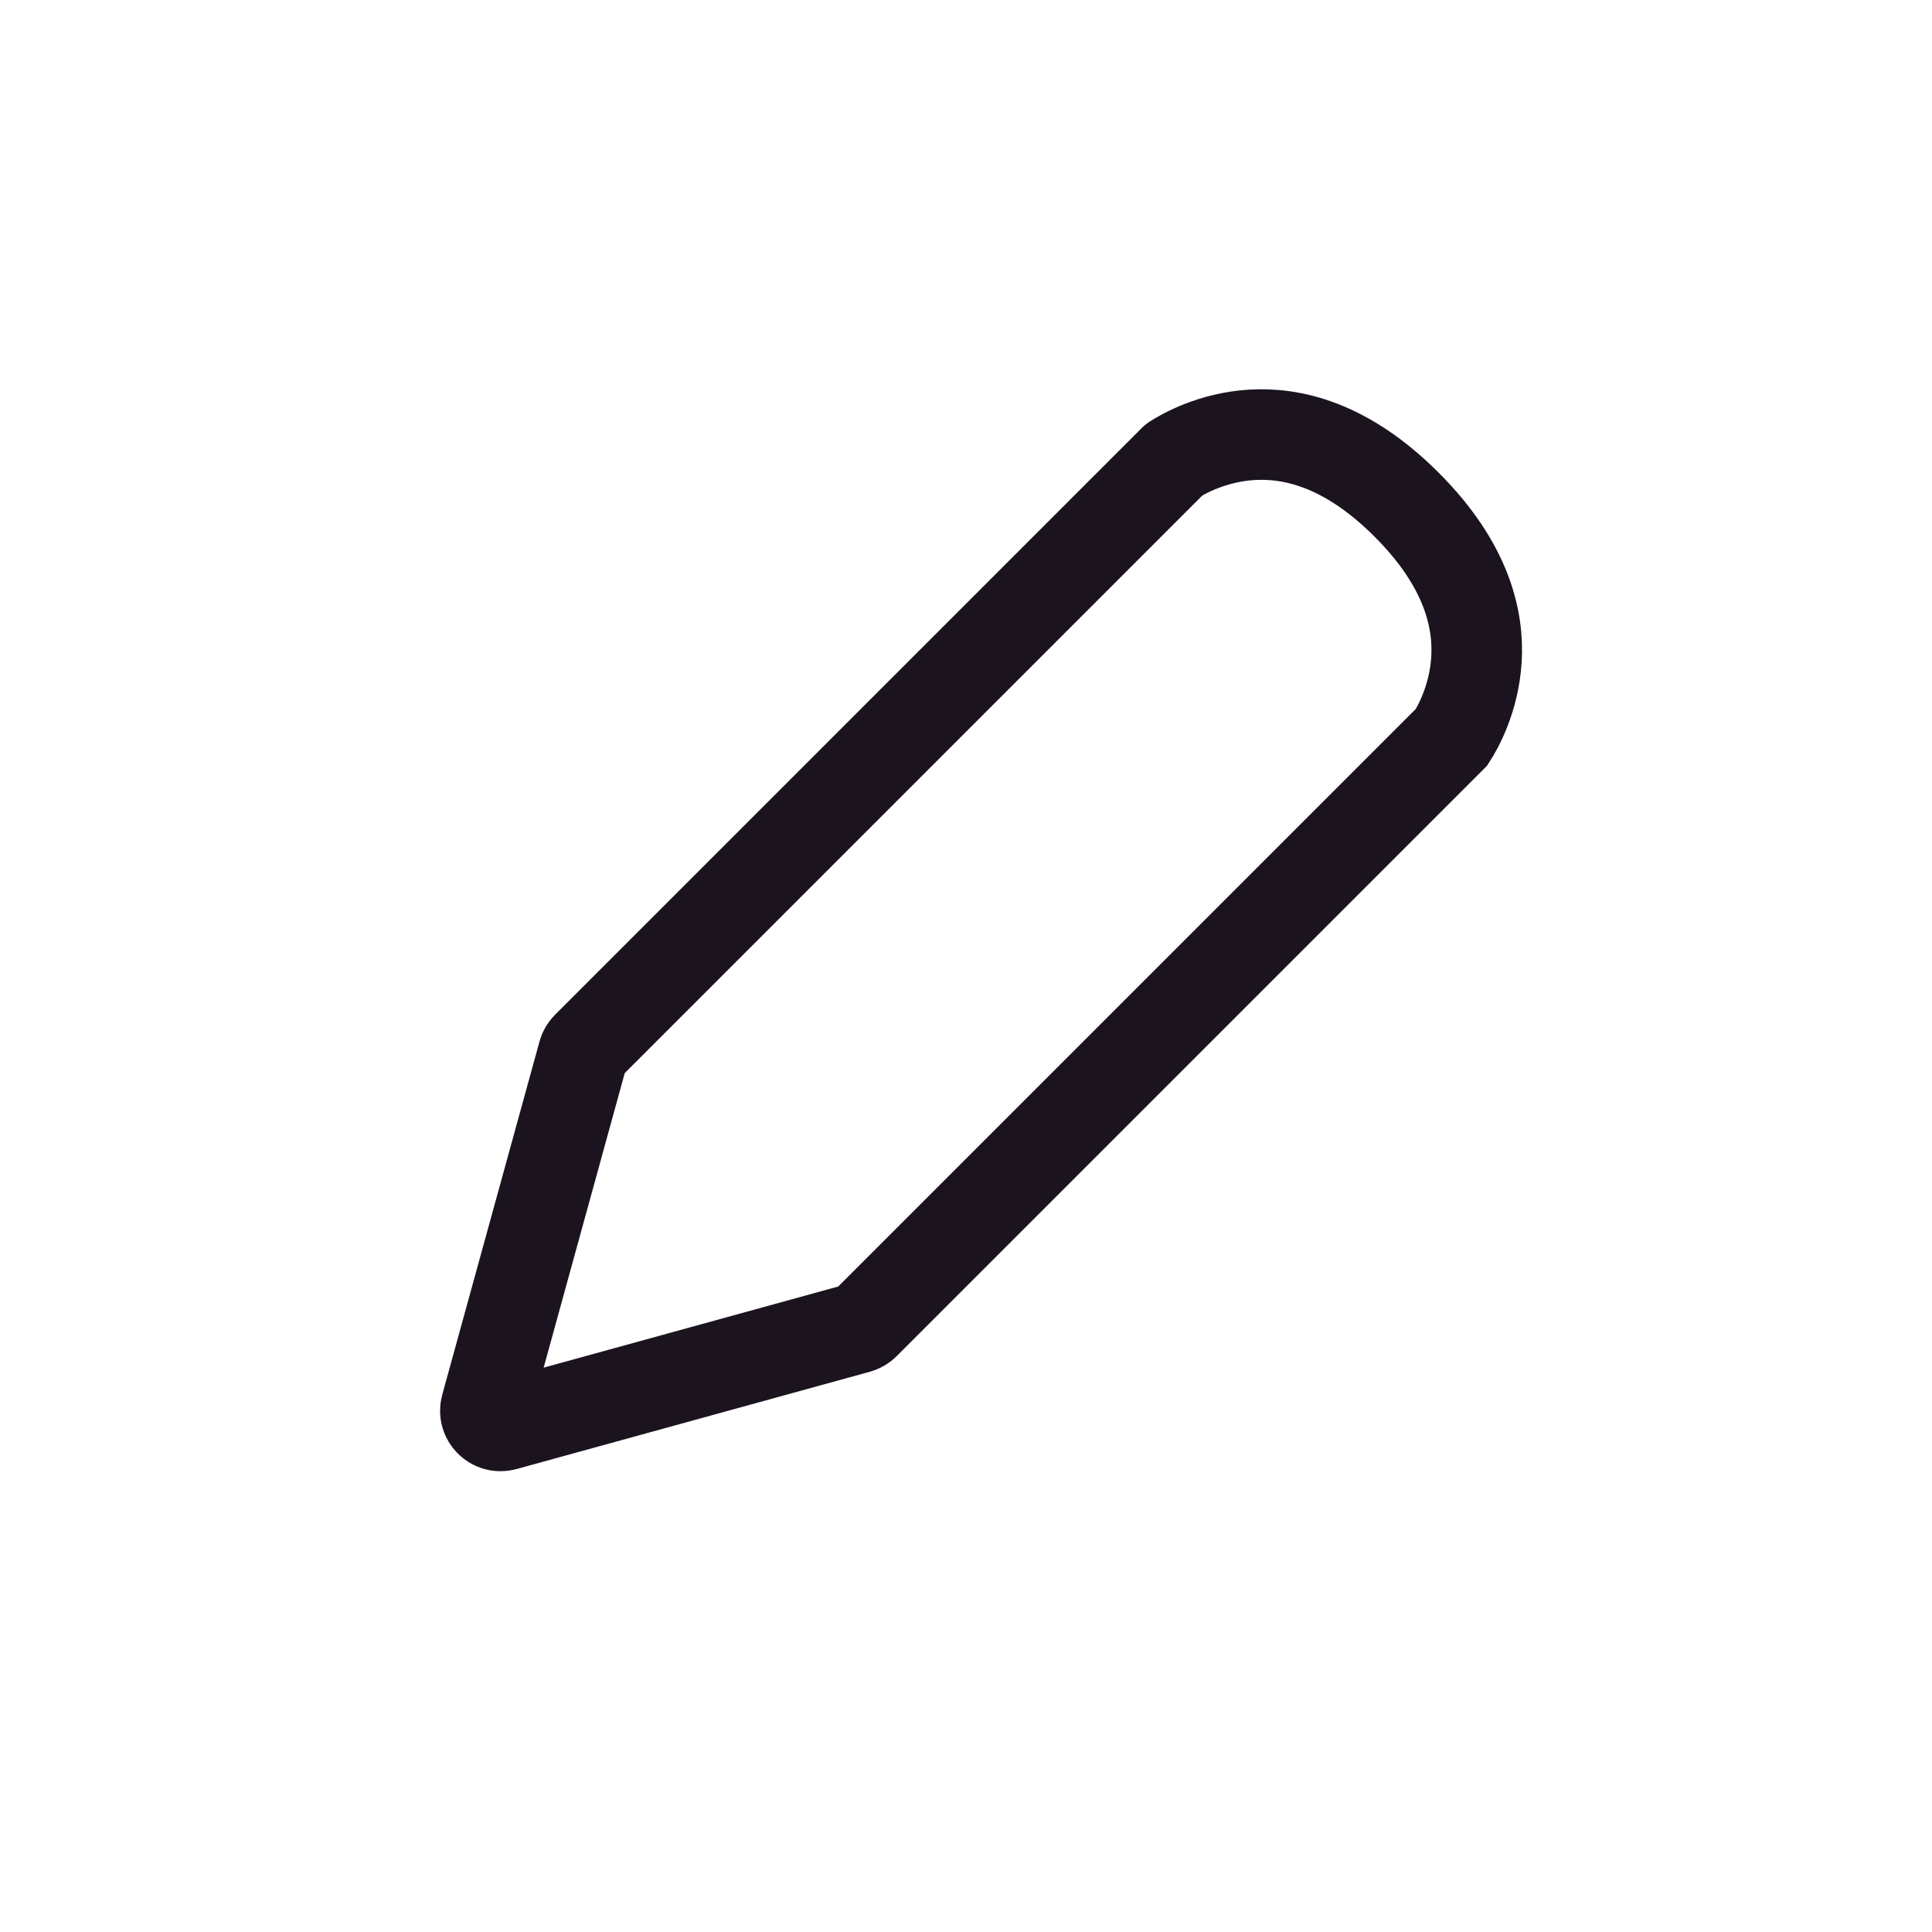
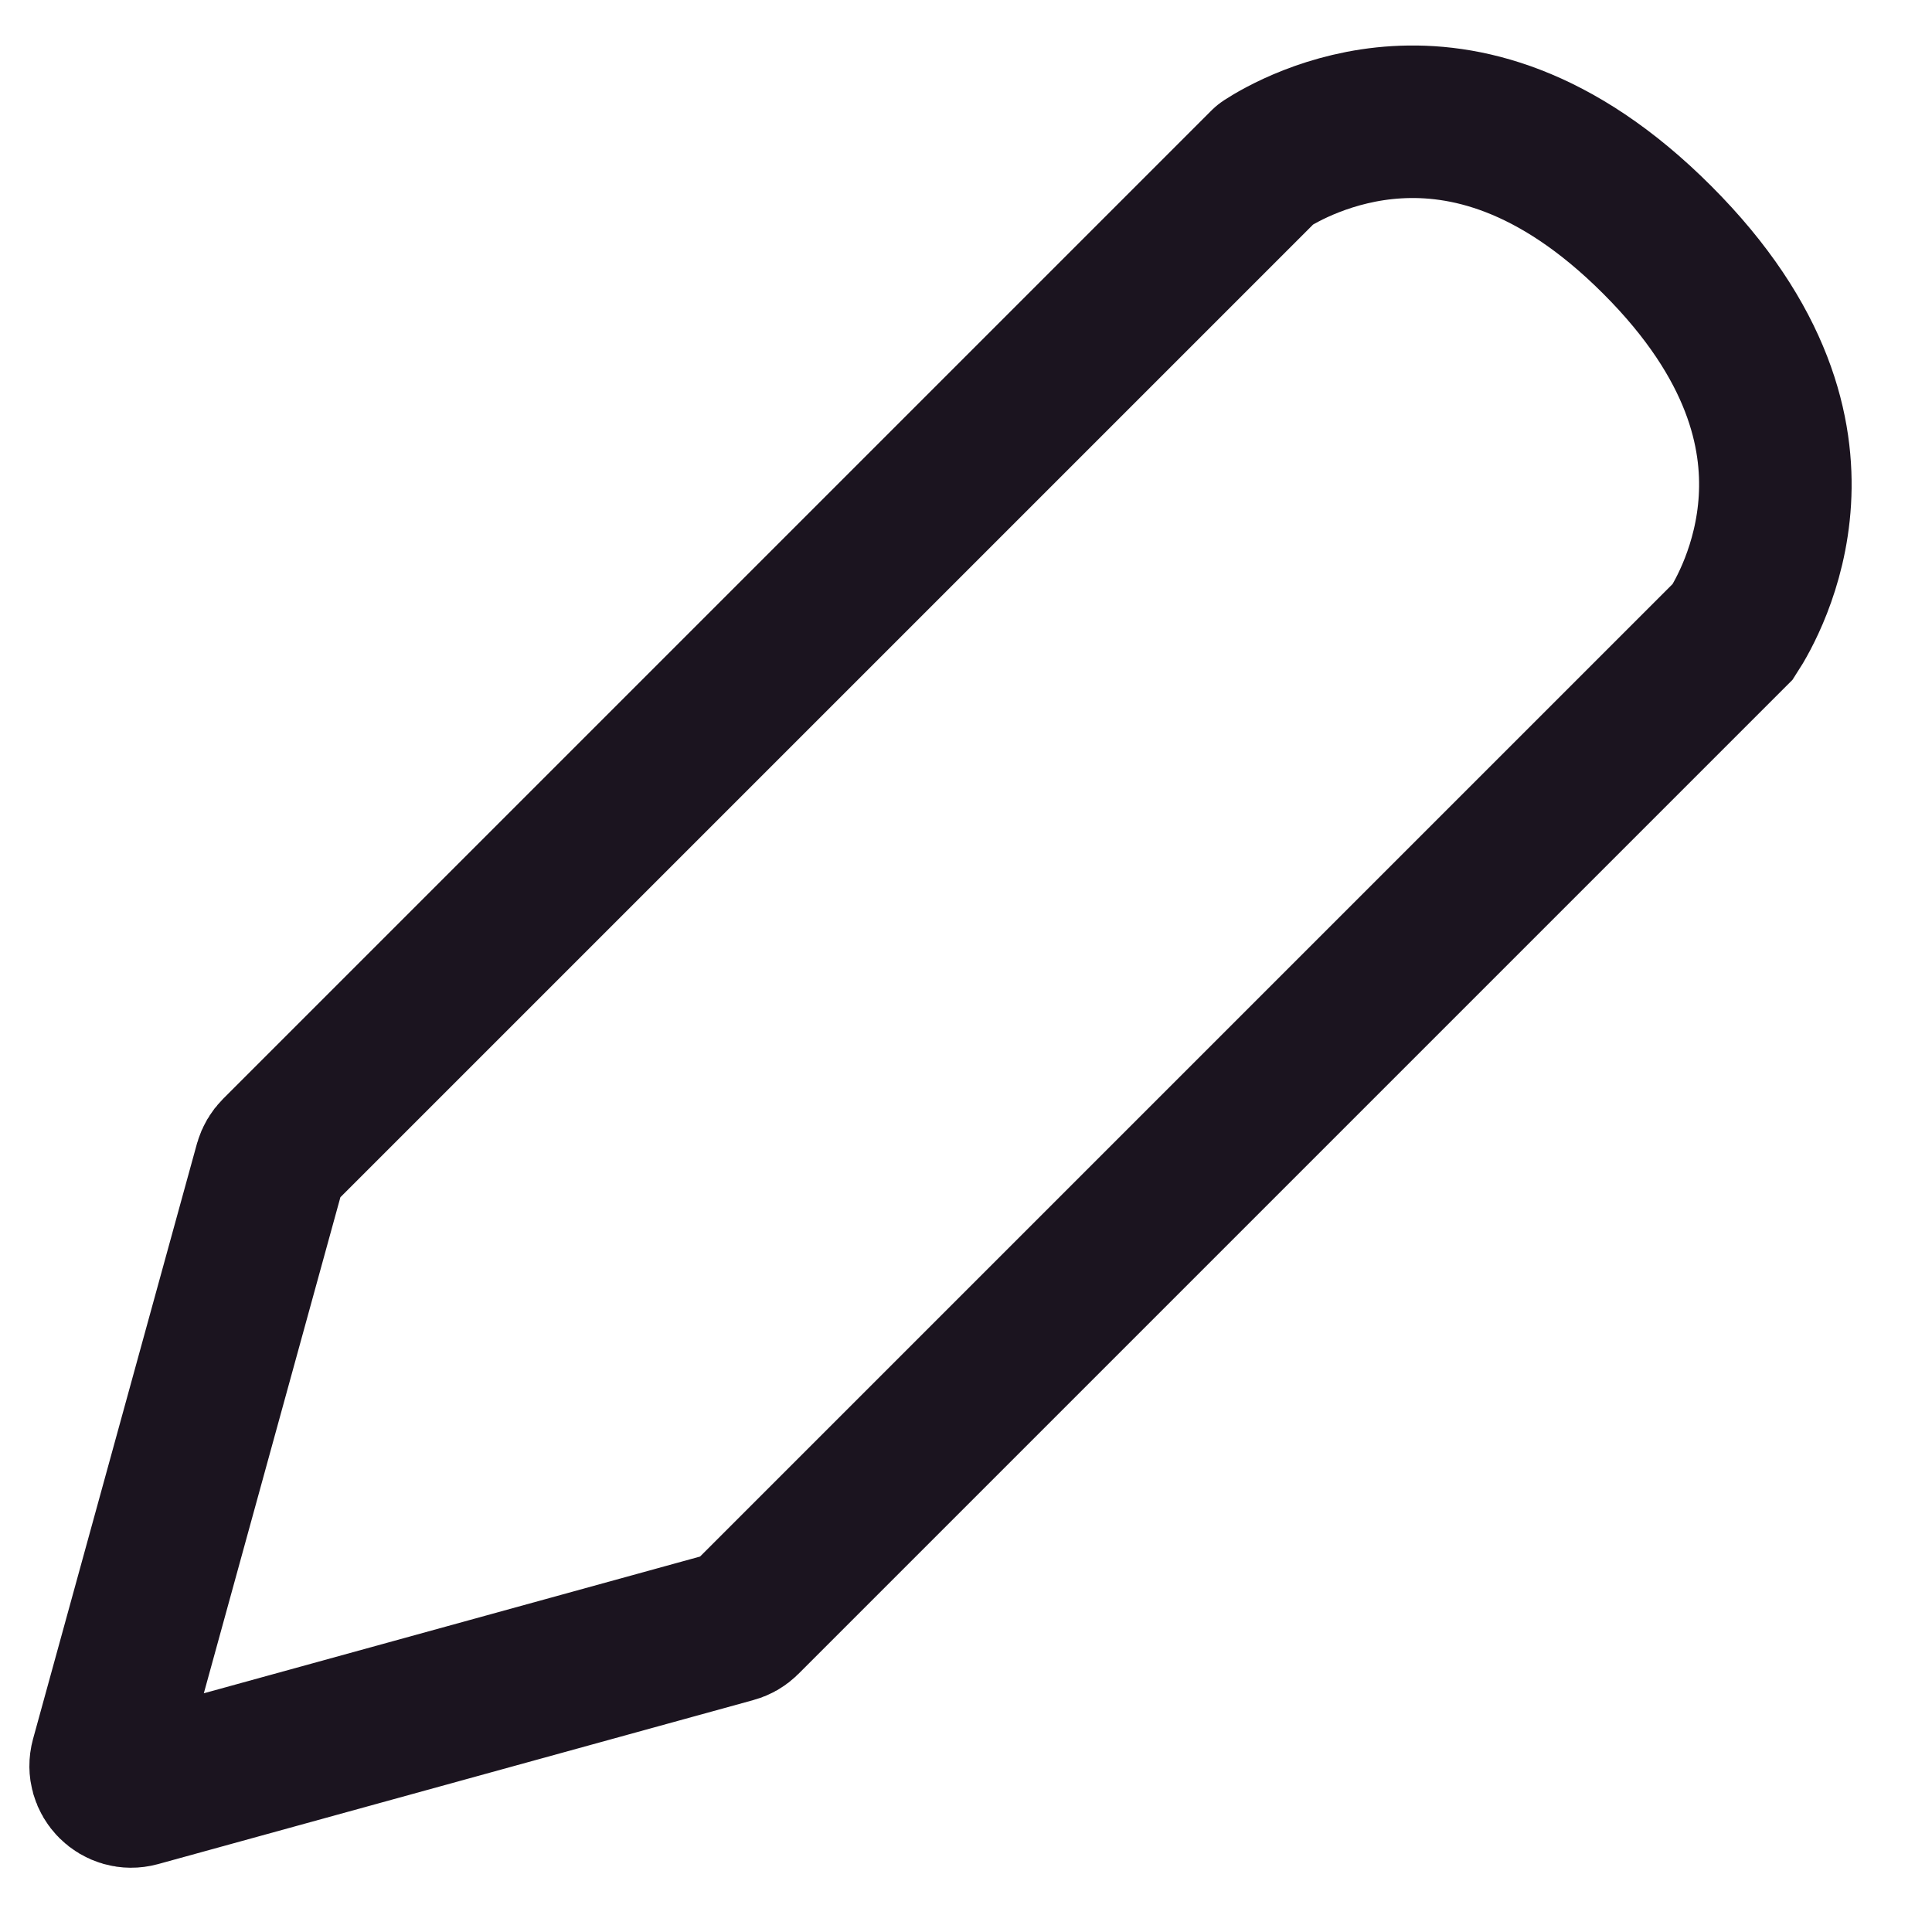
- <svg xmlns="http://www.w3.org/2000/svg" width="32" height="32" viewBox="0 0 32 32" fill="none">
-   <path d="M19.445 7.616C19.445 7.615 19.446 7.615 19.446 7.615C19.589 7.522 20.075 7.241 20.738 7.202C21.385 7.164 22.288 7.348 23.298 8.359C24.308 9.369 24.493 10.272 24.455 10.918C24.416 11.582 24.135 12.068 24.042 12.211C24.042 12.211 24.042 12.211 24.041 12.212L14.321 21.932C14.29 21.963 14.252 21.985 14.21 21.997L8.356 23.609C8.169 23.66 7.997 23.488 8.048 23.301L9.66 17.446C9.672 17.405 9.694 17.367 9.725 17.336L19.445 7.616Z" stroke="#1B141F" stroke-width="1.5" />
+ <svg xmlns="http://www.w3.org/2000/svg" width="19" height="19" viewBox="0 0 19 19" fill="none">
+   <path d="M12.445 1.616C12.445 1.615 12.446 1.615 12.446 1.615C12.589 1.522 13.075 1.241 13.738 1.202C14.385 1.164 15.288 1.348 16.298 2.359C17.308 3.369 17.493 4.272 17.455 4.918C17.416 5.582 17.135 6.068 17.042 6.211C17.042 6.211 17.042 6.211 17.041 6.212L7.321 15.932C7.29 15.963 7.252 15.985 7.21 15.996L1.356 17.609C1.169 17.66 0.997 17.488 1.048 17.301L2.66 11.446C2.672 11.405 2.694 11.367 2.725 11.336L12.445 1.616Z" stroke="#1B141F" stroke-width="1.5" />
</svg>
